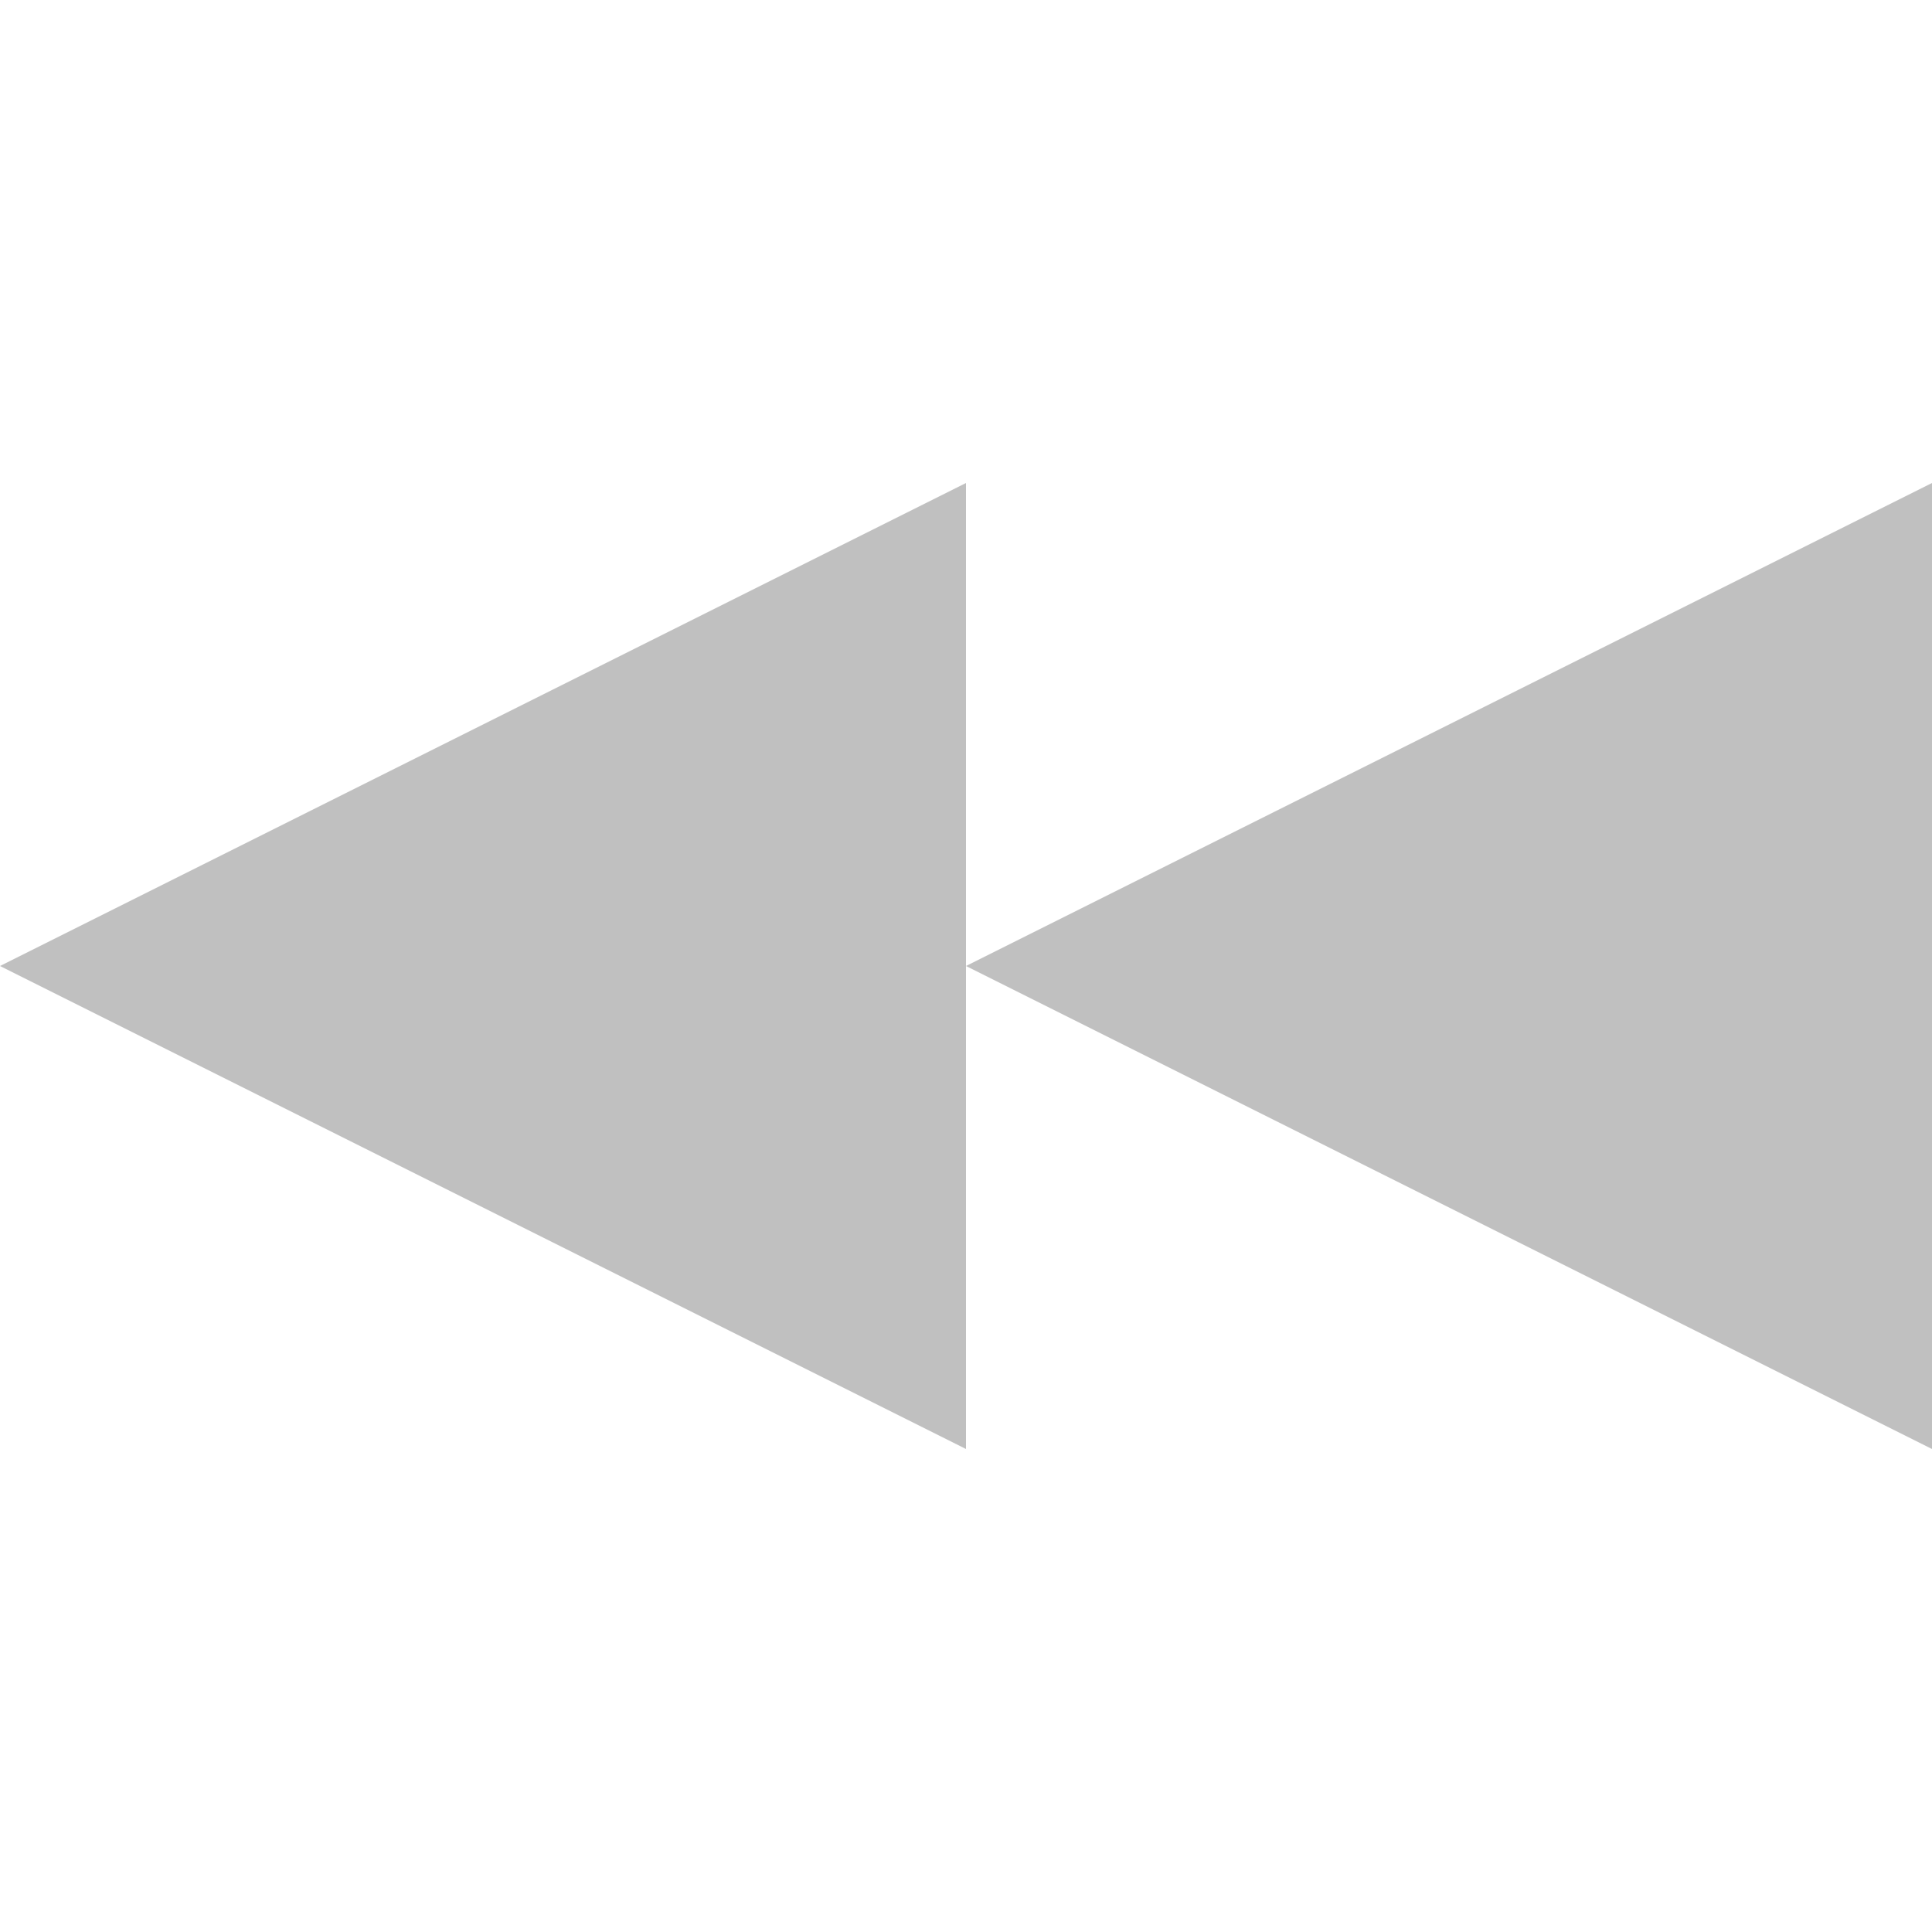
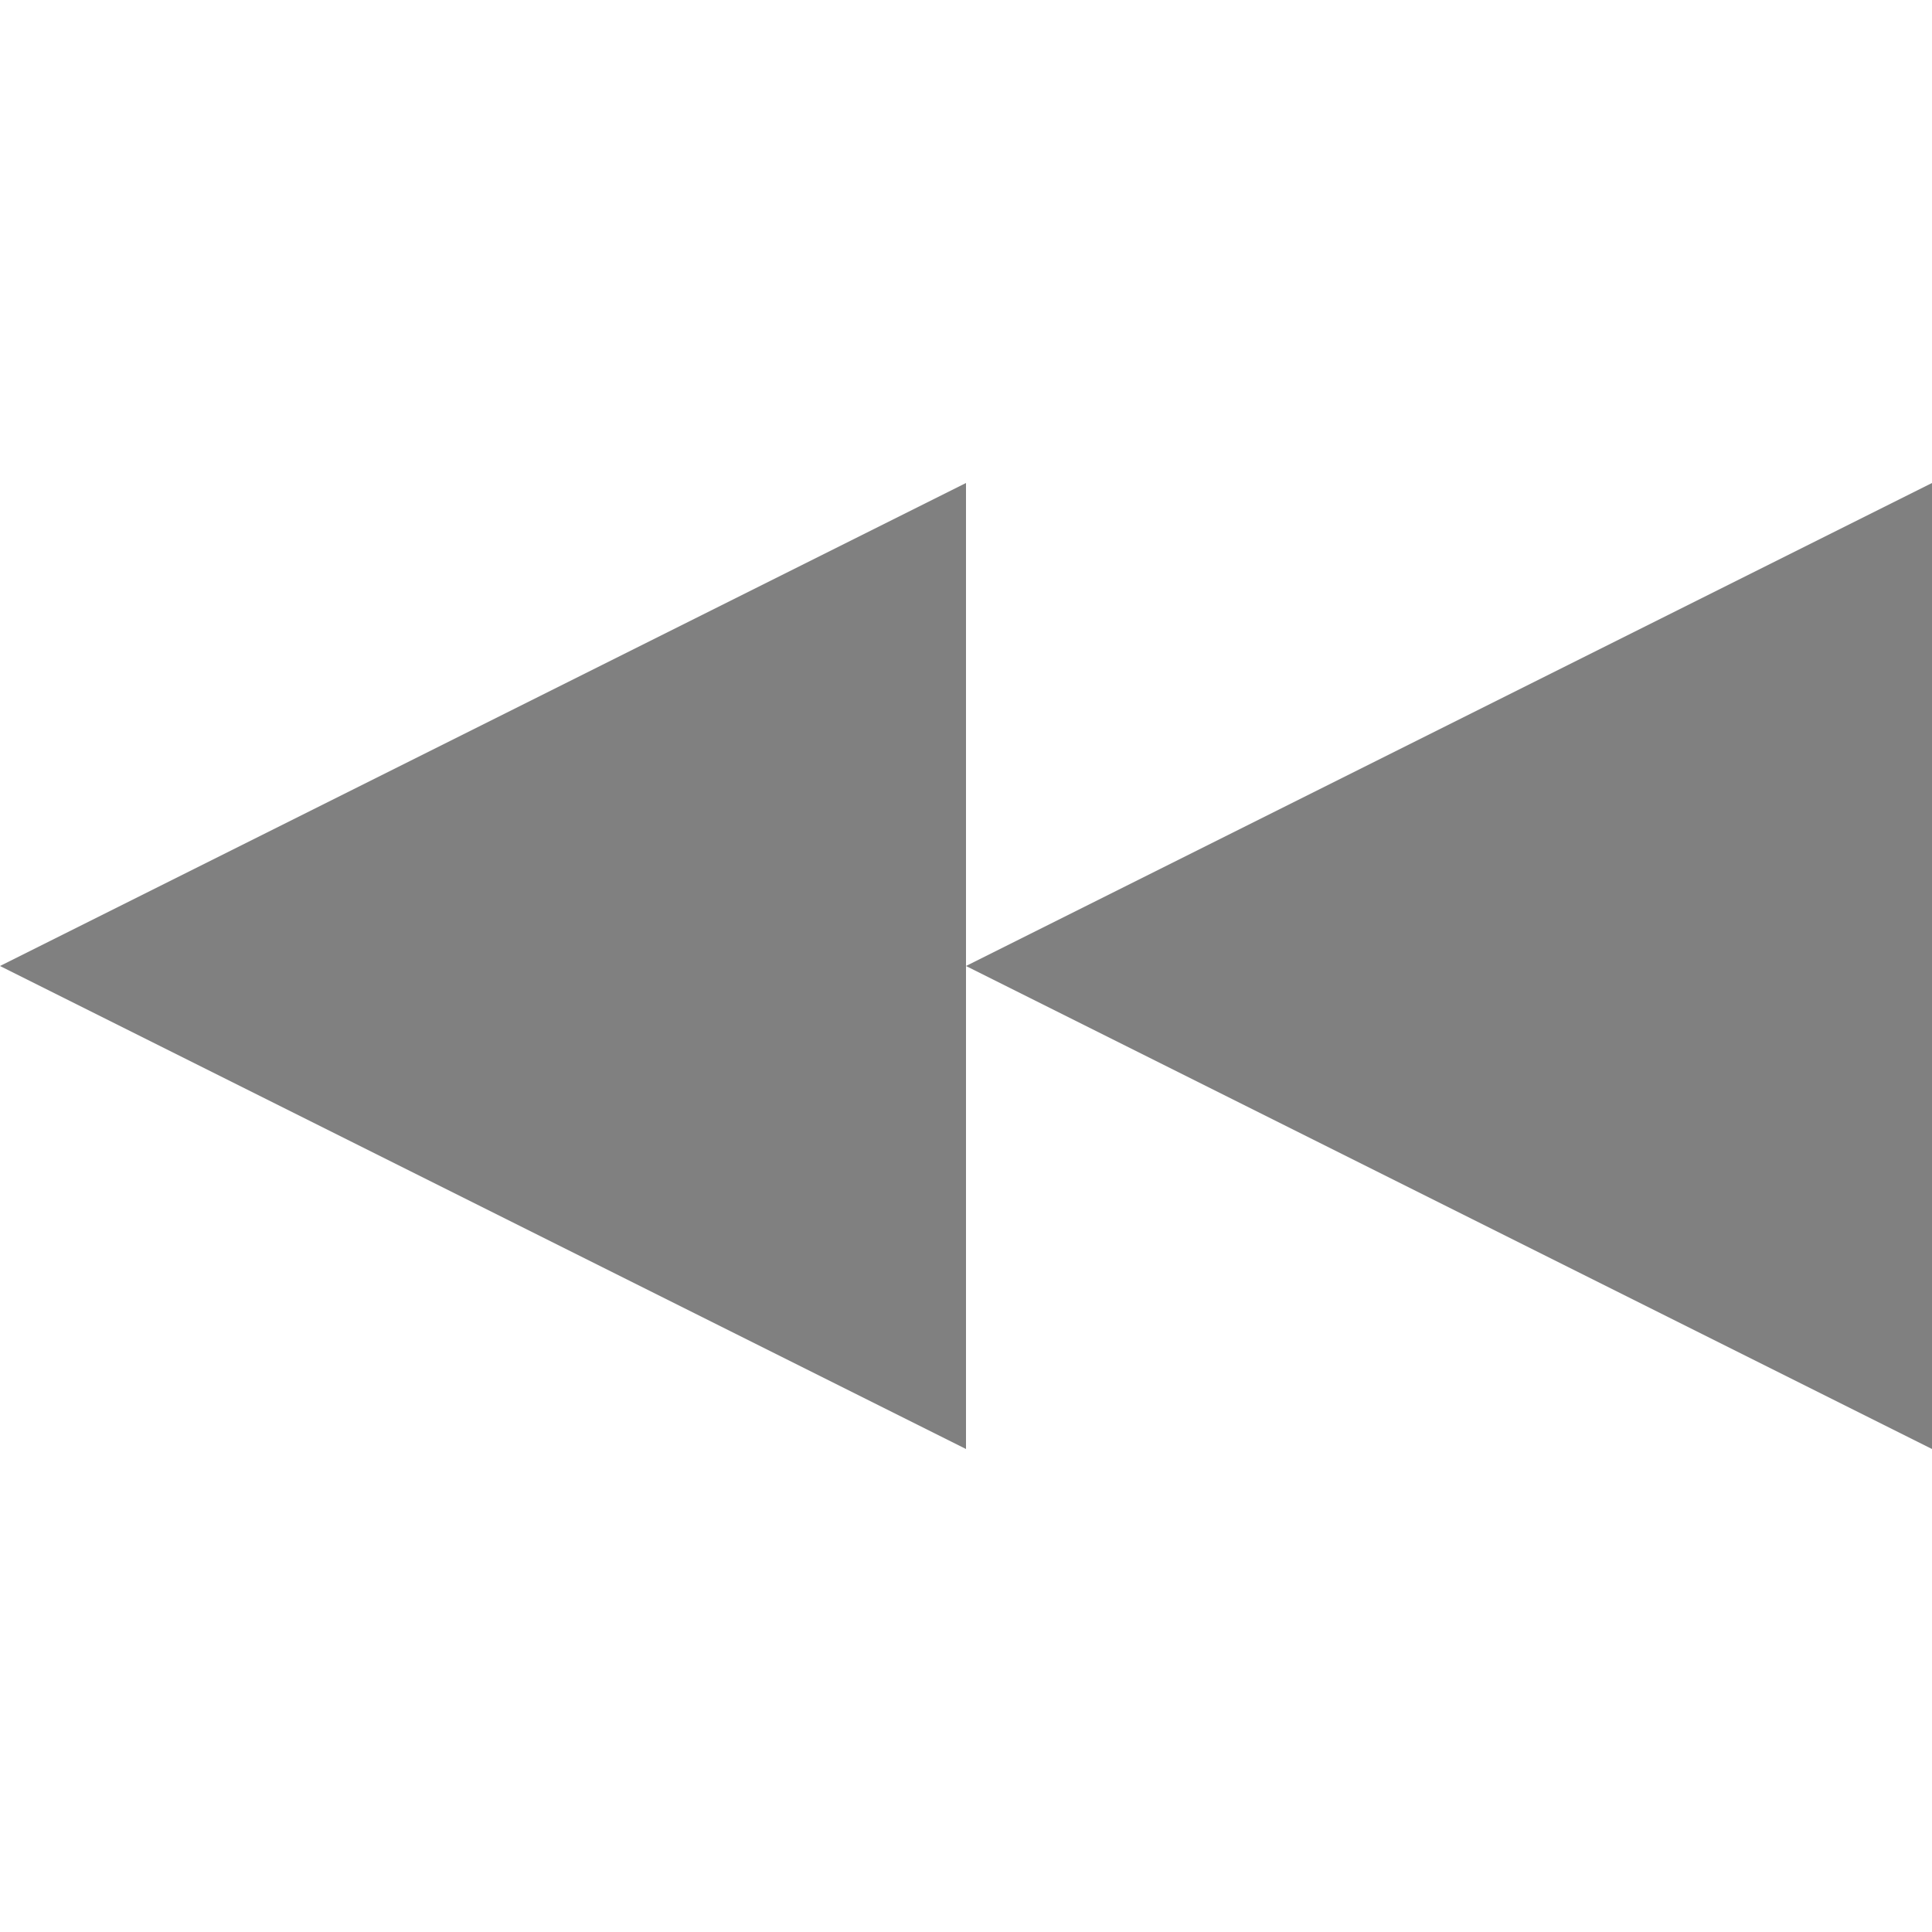
<svg xmlns="http://www.w3.org/2000/svg" width="32" height="32" id="svg2" version="1.1">
  <defs id="defs4" />
  <g id="layer1" transform="translate(0,-1020.362)">
-     <path style="fill:#c0c0c0;fill-opacity:1;stroke:none" d="m 0,1036.362 16,8 0,-16 z" id="path2987" />
-     <path id="path3798" d="m 16,1036.362 16,8 0,-16 z" style="fill:#c0c0c0;fill-opacity:1;stroke:none" />
+     <path style="fill:#808080;fill-opacity:1;stroke:none" d="m 0,1036.362 16,8 0,-16 z" id="path2987" />
+     <path id="path3798" d="m 16,1036.362 16,8 0,-16 z" style="fill:#808080;fill-opacity:1;stroke:none" />
  </g>
</svg>
